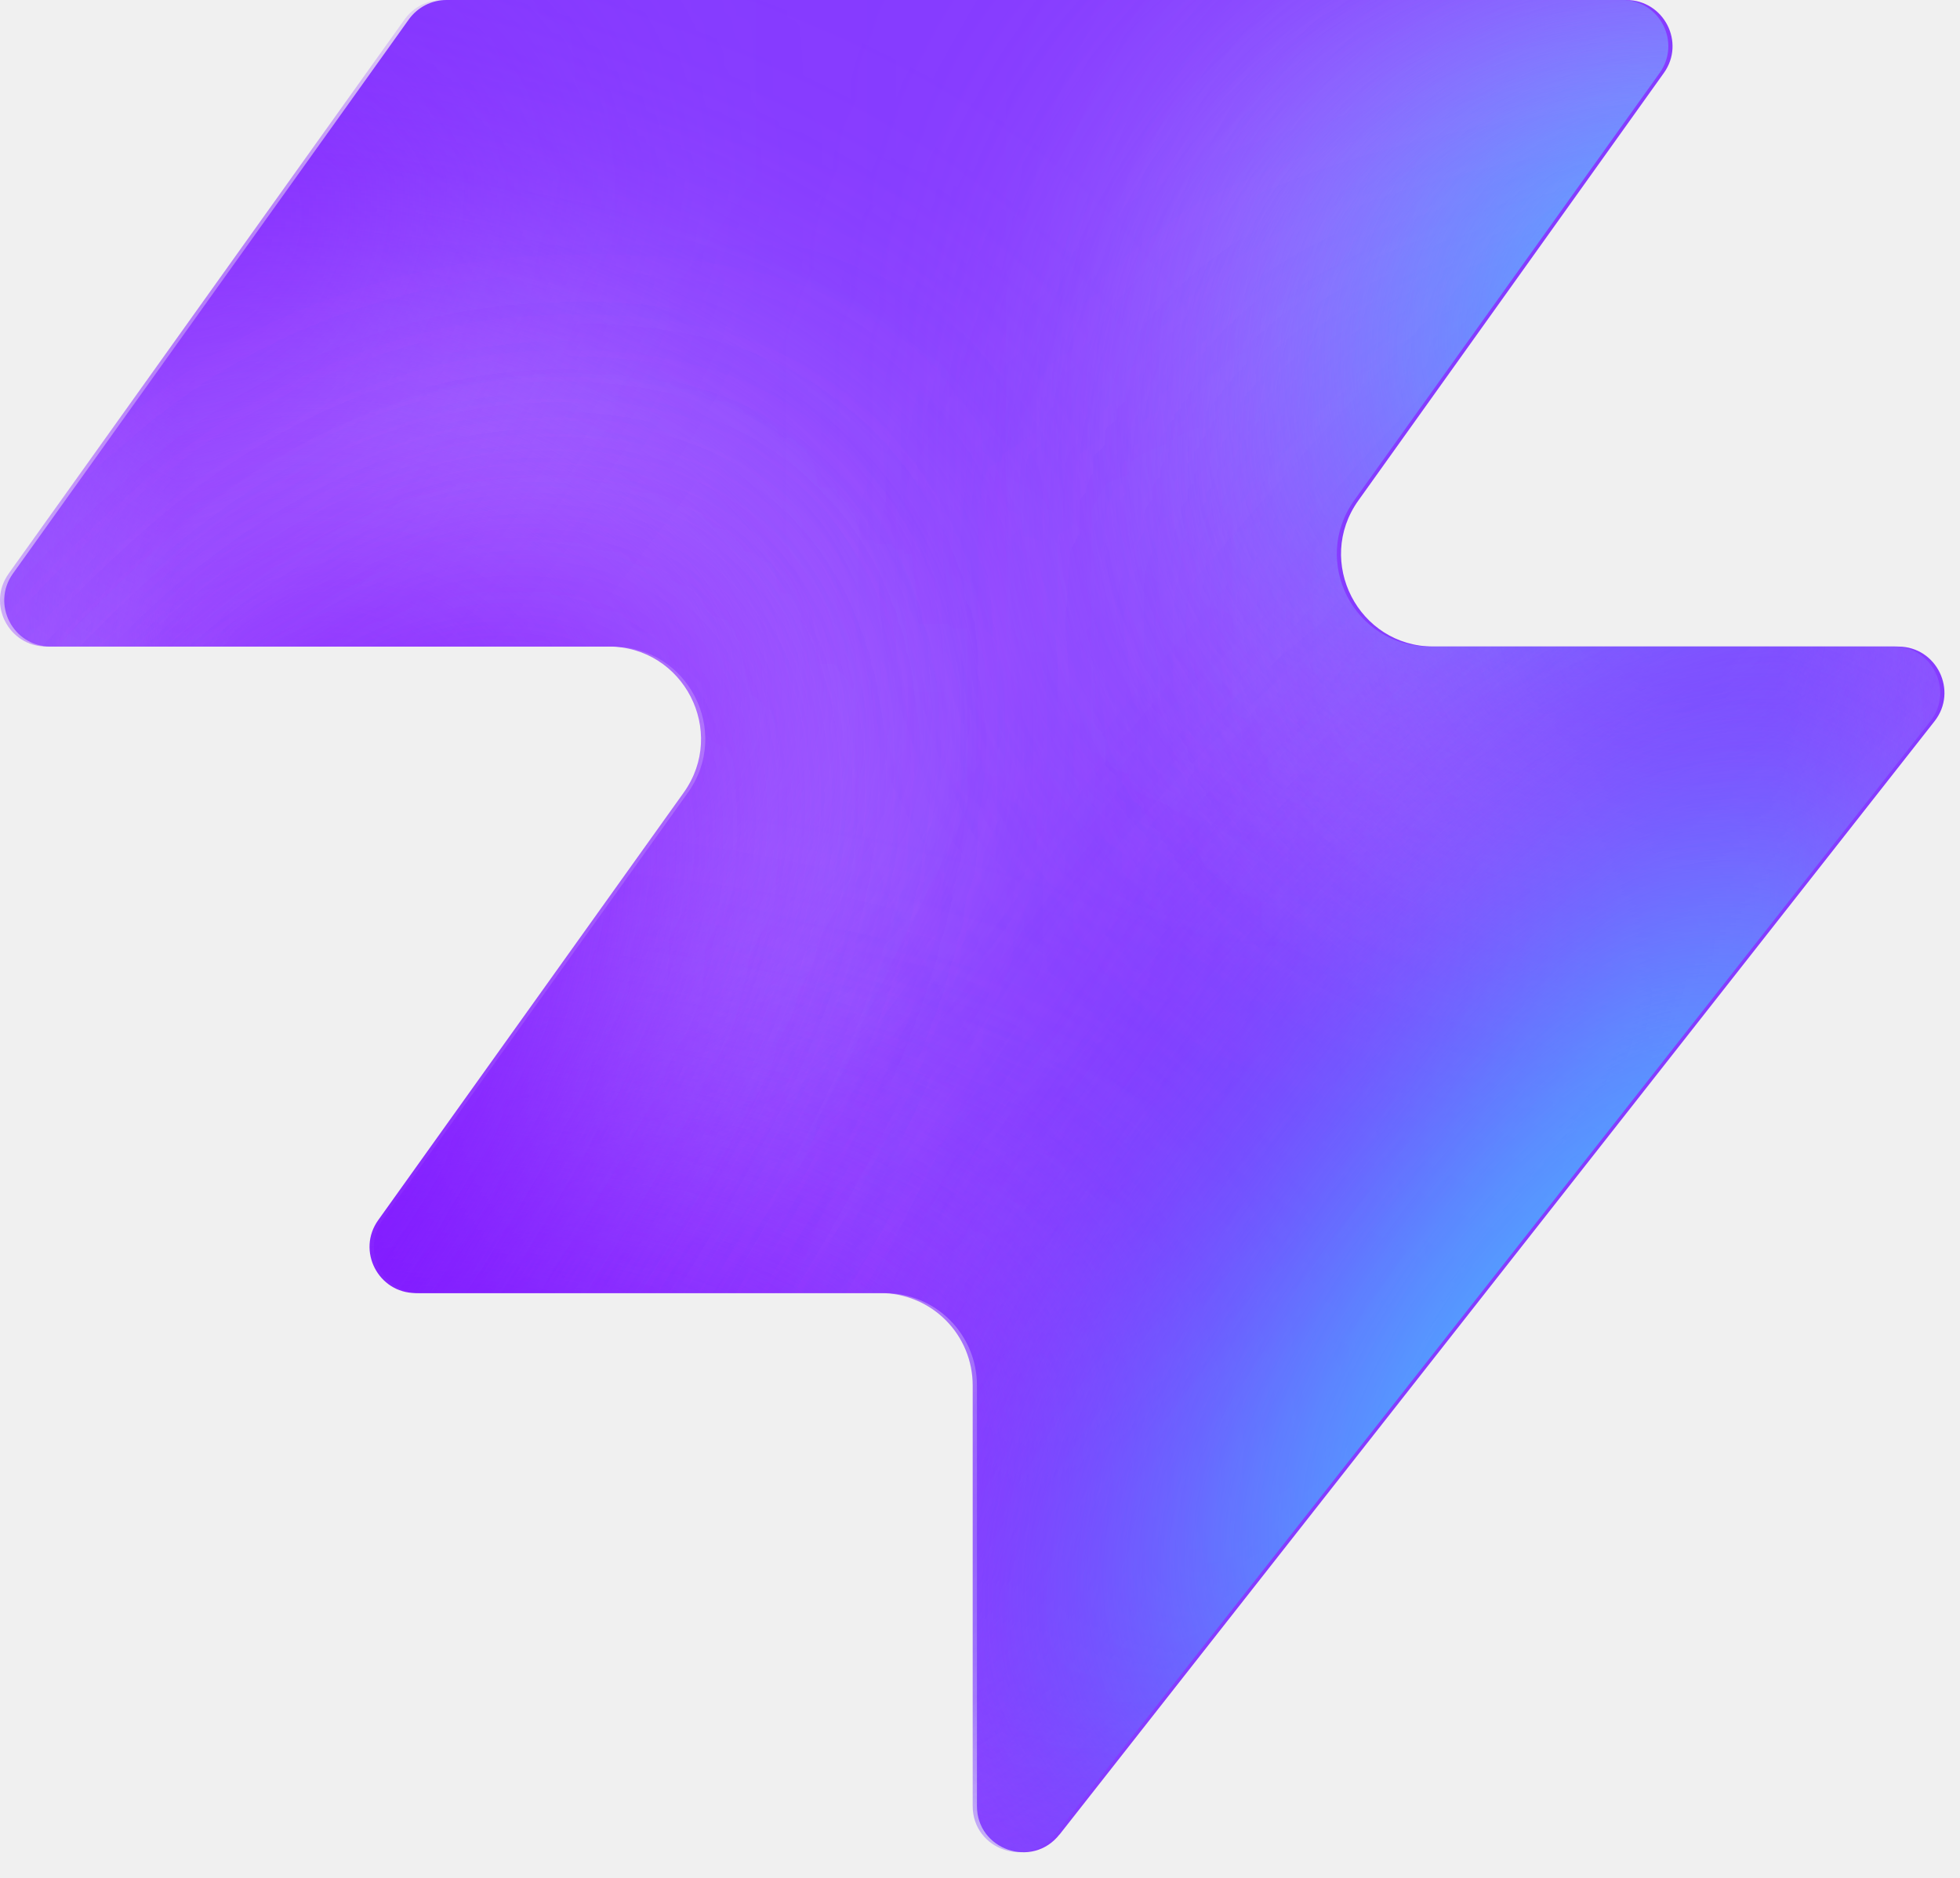
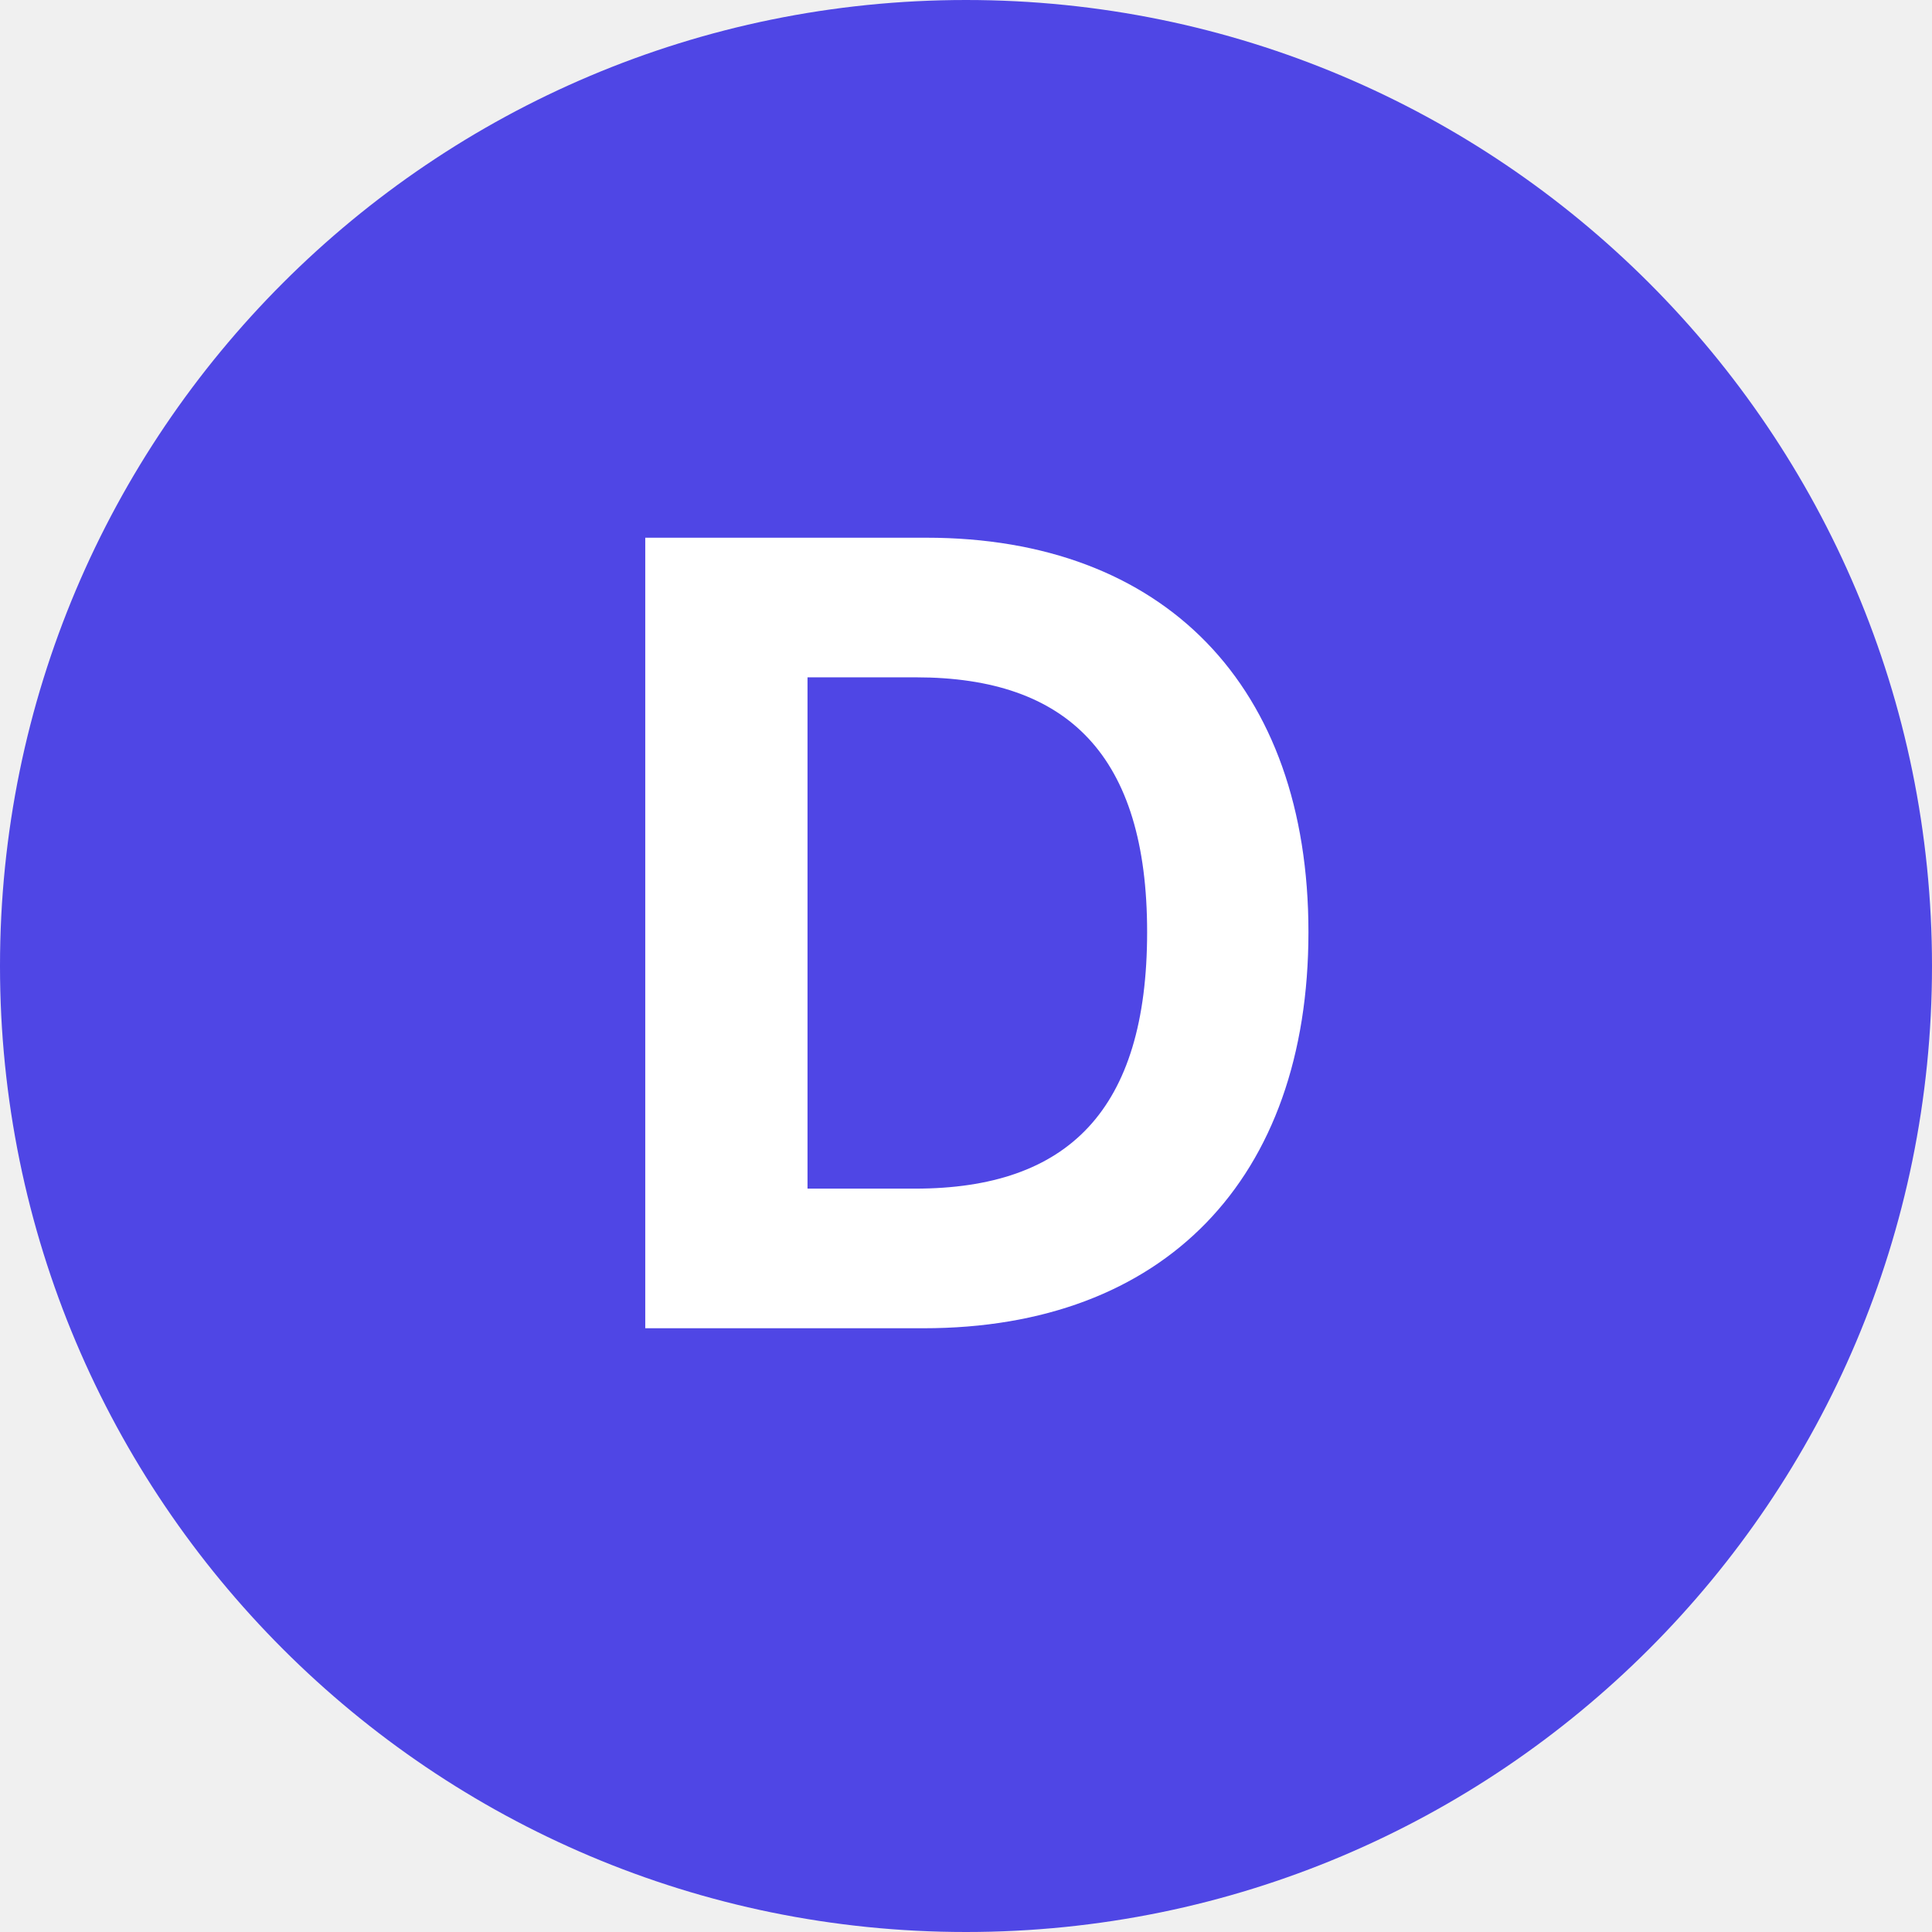
- <svg xmlns="http://www.w3.org/2000/svg" width="48" height="46" fill="none" viewBox="0 0 48 46">
-   <path fill="#863bff" d="M25.946 44.938c-.664.845-2.021.375-2.021-.698V33.937a2.26 2.26 0 0 0-2.262-2.262H10.287c-.92 0-1.456-1.04-.92-1.788l7.48-10.471c1.07-1.497 0-3.578-1.842-3.578H1.237c-.92 0-1.456-1.04-.92-1.788L10.013.474c.214-.297.556-.474.92-.474h28.894c.92 0 1.456 1.04.92 1.788l-7.48 10.471c-1.07 1.498 0 3.579 1.842 3.579h11.377c.943 0 1.473 1.088.89 1.83L25.947 44.94z" style="fill:#863bff;fill:color(display-p3 .525 .23 1);fill-opacity:1" />
-   <mask id="a" width="48" height="46" x="0" y="0" maskUnits="userSpaceOnUse" style="mask-type:alpha">
-     <path fill="#000" d="M25.842 44.938c-.664.844-2.021.375-2.021-.698V33.937a2.26 2.26 0 0 0-2.262-2.262H10.183c-.92 0-1.456-1.04-.92-1.788l7.48-10.471c1.07-1.498 0-3.579-1.842-3.579H1.133c-.92 0-1.456-1.04-.92-1.787L9.91.473c.214-.297.556-.474.92-.474h28.894c.92 0 1.456 1.04.92 1.788l-7.48 10.471c-1.07 1.498 0 3.578 1.842 3.578h11.377c.943 0 1.473 1.088.89 1.832L25.843 44.94z" style="fill:#000;fill-opacity:1" />
-   </mask>
-   <g mask="url(#a)">
-     <g filter="url(#b)">
-       <ellipse cx="5.508" cy="14.704" fill="#ede6ff" rx="5.508" ry="14.704" style="fill:#ede6ff;fill:color(display-p3 .927 .903 1);fill-opacity:1" transform="matrix(.00324 1 1 -.00324 -4.47 31.516)" />
-     </g>
-     <g filter="url(#c)">
-       <ellipse cx="10.399" cy="29.851" fill="#ede6ff" rx="10.399" ry="29.851" style="fill:#ede6ff;fill:color(display-p3 .927 .903 1);fill-opacity:1" transform="matrix(.00324 1 1 -.00324 -39.328 7.883)" />
-     </g>
-     <g filter="url(#d)">
-       <ellipse cx="5.508" cy="30.487" fill="#7e14ff" rx="5.508" ry="30.487" style="fill:#7e14ff;fill:color(display-p3 .492 .077 1);fill-opacity:1" transform="rotate(89.814 -25.913 -14.639)scale(1 -1)" />
-     </g>
-     <g filter="url(#e)">
-       <ellipse cx="5.508" cy="30.599" fill="#7e14ff" rx="5.508" ry="30.599" style="fill:#7e14ff;fill:color(display-p3 .492 .077 1);fill-opacity:1" transform="rotate(89.814 -32.644 -3.334)scale(1 -1)" />
-     </g>
-     <g filter="url(#f)">
-       <ellipse cx="5.508" cy="30.599" fill="#7e14ff" rx="5.508" ry="30.599" style="fill:#7e14ff;fill:color(display-p3 .492 .077 1);fill-opacity:1" transform="matrix(.00324 1 1 -.00324 -34.34 30.47)" />
-     </g>
-     <g filter="url(#g)">
-       <ellipse cx="14.072" cy="22.078" fill="#ede6ff" rx="14.072" ry="22.078" style="fill:#ede6ff;fill:color(display-p3 .927 .903 1);fill-opacity:1" transform="rotate(93.35 24.506 48.493)scale(-1 1)" />
-     </g>
-     <g filter="url(#h)">
-       <ellipse cx="3.47" cy="21.501" fill="#7e14ff" rx="3.47" ry="21.501" style="fill:#7e14ff;fill:color(display-p3 .492 .077 1);fill-opacity:1" transform="rotate(89.009 28.708 47.59)scale(-1 1)" />
-     </g>
-     <g filter="url(#i)">
-       <ellipse cx="3.47" cy="21.501" fill="#7e14ff" rx="3.47" ry="21.501" style="fill:#7e14ff;fill:color(display-p3 .492 .077 1);fill-opacity:1" transform="rotate(89.009 28.708 47.59)scale(-1 1)" />
-     </g>
-     <g filter="url(#j)">
-       <ellipse cx=".387" cy="8.972" fill="#7e14ff" rx="4.407" ry="29.108" style="fill:#7e14ff;fill:color(display-p3 .492 .077 1);fill-opacity:1" transform="rotate(39.51 .387 8.972)" />
-     </g>
-     <g filter="url(#k)">
-       <ellipse cx="47.523" cy="-6.092" fill="#7e14ff" rx="4.407" ry="29.108" style="fill:#7e14ff;fill:color(display-p3 .492 .077 1);fill-opacity:1" transform="rotate(37.892 47.523 -6.092)" />
-     </g>
-     <g filter="url(#l)">
-       <ellipse cx="41.412" cy="6.333" fill="#47bfff" rx="5.971" ry="9.665" style="fill:#47bfff;fill:color(display-p3 .28 .748 1);fill-opacity:1" transform="rotate(37.892 41.412 6.333)" />
-     </g>
-     <g filter="url(#m)">
-       <ellipse cx="-1.879" cy="38.332" fill="#7e14ff" rx="4.407" ry="29.108" style="fill:#7e14ff;fill:color(display-p3 .492 .077 1);fill-opacity:1" transform="rotate(37.892 -1.88 38.332)" />
-     </g>
-     <g filter="url(#n)">
-       <ellipse cx="-1.879" cy="38.332" fill="#7e14ff" rx="4.407" ry="29.108" style="fill:#7e14ff;fill:color(display-p3 .492 .077 1);fill-opacity:1" transform="rotate(37.892 -1.88 38.332)" />
-     </g>
-     <g filter="url(#o)">
-       <ellipse cx="35.651" cy="29.907" fill="#7e14ff" rx="4.407" ry="29.108" style="fill:#7e14ff;fill:color(display-p3 .492 .077 1);fill-opacity:1" transform="rotate(37.892 35.651 29.907)" />
-     </g>
-     <g filter="url(#p)">
-       <ellipse cx="38.418" cy="32.4" fill="#47bfff" rx="5.971" ry="15.297" style="fill:#47bfff;fill:color(display-p3 .28 .748 1);fill-opacity:1" transform="rotate(37.892 38.418 32.4)" />
-     </g>
-   </g>
-   <defs>
-     <filter id="b" width="60.045" height="41.654" x="-19.77" y="16.149" color-interpolation-filters="sRGB" filterUnits="userSpaceOnUse">
-       <feFlood flood-opacity="0" result="BackgroundImageFix" />
-       <feBlend in="SourceGraphic" in2="BackgroundImageFix" result="shape" />
-       <feGaussianBlur result="effect1_foregroundBlur_2002_17158" stdDeviation="7.659" />
-     </filter>
-     <filter id="c" width="90.34" height="51.437" x="-54.613" y="-7.533" color-interpolation-filters="sRGB" filterUnits="userSpaceOnUse">
-       <feFlood flood-opacity="0" result="BackgroundImageFix" />
-       <feBlend in="SourceGraphic" in2="BackgroundImageFix" result="shape" />
-       <feGaussianBlur result="effect1_foregroundBlur_2002_17158" stdDeviation="7.659" />
-     </filter>
-     <filter id="d" width="79.355" height="29.4" x="-49.64" y="2.03" color-interpolation-filters="sRGB" filterUnits="userSpaceOnUse">
-       <feFlood flood-opacity="0" result="BackgroundImageFix" />
-       <feBlend in="SourceGraphic" in2="BackgroundImageFix" result="shape" />
-       <feGaussianBlur result="effect1_foregroundBlur_2002_17158" stdDeviation="4.596" />
-     </filter>
-     <filter id="e" width="79.579" height="29.4" x="-45.045" y="20.029" color-interpolation-filters="sRGB" filterUnits="userSpaceOnUse">
-       <feFlood flood-opacity="0" result="BackgroundImageFix" />
-       <feBlend in="SourceGraphic" in2="BackgroundImageFix" result="shape" />
-       <feGaussianBlur result="effect1_foregroundBlur_2002_17158" stdDeviation="4.596" />
-     </filter>
-     <filter id="f" width="79.579" height="29.4" x="-43.513" y="21.178" color-interpolation-filters="sRGB" filterUnits="userSpaceOnUse">
-       <feFlood flood-opacity="0" result="BackgroundImageFix" />
-       <feBlend in="SourceGraphic" in2="BackgroundImageFix" result="shape" />
-       <feGaussianBlur result="effect1_foregroundBlur_2002_17158" stdDeviation="4.596" />
-     </filter>
-     <filter id="g" width="74.749" height="58.852" x="15.756" y="-17.901" color-interpolation-filters="sRGB" filterUnits="userSpaceOnUse">
-       <feFlood flood-opacity="0" result="BackgroundImageFix" />
-       <feBlend in="SourceGraphic" in2="BackgroundImageFix" result="shape" />
-       <feGaussianBlur result="effect1_foregroundBlur_2002_17158" stdDeviation="7.659" />
-     </filter>
-     <filter id="h" width="61.377" height="25.362" x="23.548" y="2.284" color-interpolation-filters="sRGB" filterUnits="userSpaceOnUse">
-       <feFlood flood-opacity="0" result="BackgroundImageFix" />
-       <feBlend in="SourceGraphic" in2="BackgroundImageFix" result="shape" />
-       <feGaussianBlur result="effect1_foregroundBlur_2002_17158" stdDeviation="4.596" />
-     </filter>
-     <filter id="i" width="61.377" height="25.362" x="23.548" y="2.284" color-interpolation-filters="sRGB" filterUnits="userSpaceOnUse">
-       <feFlood flood-opacity="0" result="BackgroundImageFix" />
-       <feBlend in="SourceGraphic" in2="BackgroundImageFix" result="shape" />
-       <feGaussianBlur result="effect1_foregroundBlur_2002_17158" stdDeviation="4.596" />
-     </filter>
-     <filter id="j" width="56.045" height="63.649" x="-27.636" y="-22.853" color-interpolation-filters="sRGB" filterUnits="userSpaceOnUse">
-       <feFlood flood-opacity="0" result="BackgroundImageFix" />
-       <feBlend in="SourceGraphic" in2="BackgroundImageFix" result="shape" />
-       <feGaussianBlur result="effect1_foregroundBlur_2002_17158" stdDeviation="4.596" />
-     </filter>
-     <filter id="k" width="54.814" height="64.646" x="20.116" y="-38.415" color-interpolation-filters="sRGB" filterUnits="userSpaceOnUse">
-       <feFlood flood-opacity="0" result="BackgroundImageFix" />
-       <feBlend in="SourceGraphic" in2="BackgroundImageFix" result="shape" />
-       <feGaussianBlur result="effect1_foregroundBlur_2002_17158" stdDeviation="4.596" />
-     </filter>
-     <filter id="l" width="33.541" height="35.313" x="24.641" y="-11.323" color-interpolation-filters="sRGB" filterUnits="userSpaceOnUse">
-       <feFlood flood-opacity="0" result="BackgroundImageFix" />
-       <feBlend in="SourceGraphic" in2="BackgroundImageFix" result="shape" />
-       <feGaussianBlur result="effect1_foregroundBlur_2002_17158" stdDeviation="4.596" />
-     </filter>
-     <filter id="m" width="54.814" height="64.646" x="-29.286" y="6.009" color-interpolation-filters="sRGB" filterUnits="userSpaceOnUse">
-       <feFlood flood-opacity="0" result="BackgroundImageFix" />
-       <feBlend in="SourceGraphic" in2="BackgroundImageFix" result="shape" />
-       <feGaussianBlur result="effect1_foregroundBlur_2002_17158" stdDeviation="4.596" />
-     </filter>
-     <filter id="n" width="54.814" height="64.646" x="-29.286" y="6.009" color-interpolation-filters="sRGB" filterUnits="userSpaceOnUse">
-       <feFlood flood-opacity="0" result="BackgroundImageFix" />
-       <feBlend in="SourceGraphic" in2="BackgroundImageFix" result="shape" />
-       <feGaussianBlur result="effect1_foregroundBlur_2002_17158" stdDeviation="4.596" />
-     </filter>
-     <filter id="o" width="54.814" height="64.646" x="8.244" y="-2.416" color-interpolation-filters="sRGB" filterUnits="userSpaceOnUse">
-       <feFlood flood-opacity="0" result="BackgroundImageFix" />
-       <feBlend in="SourceGraphic" in2="BackgroundImageFix" result="shape" />
-       <feGaussianBlur result="effect1_foregroundBlur_2002_17158" stdDeviation="4.596" />
-     </filter>
-     <filter id="p" width="39.409" height="43.623" x="18.713" y="10.588" color-interpolation-filters="sRGB" filterUnits="userSpaceOnUse">
-       <feFlood flood-opacity="0" result="BackgroundImageFix" />
-       <feBlend in="SourceGraphic" in2="BackgroundImageFix" result="shape" />
-       <feGaussianBlur result="effect1_foregroundBlur_2002_17158" stdDeviation="4.596" />
-     </filter>
-   </defs>
+ <svg xmlns="http://www.w3.org/2000/svg" viewBox="0 0 32 32">
+   <circle cx="16" cy="16" r="16" fill="#4f46e5" />
+   <text x="16" y="22" text-anchor="middle" font-family="'Plus Jakarta Sans', 'Inter', sans-serif" font-size="18" font-weight="700" fill="white" letter-spacing="-0.5">D</text>
</svg>
